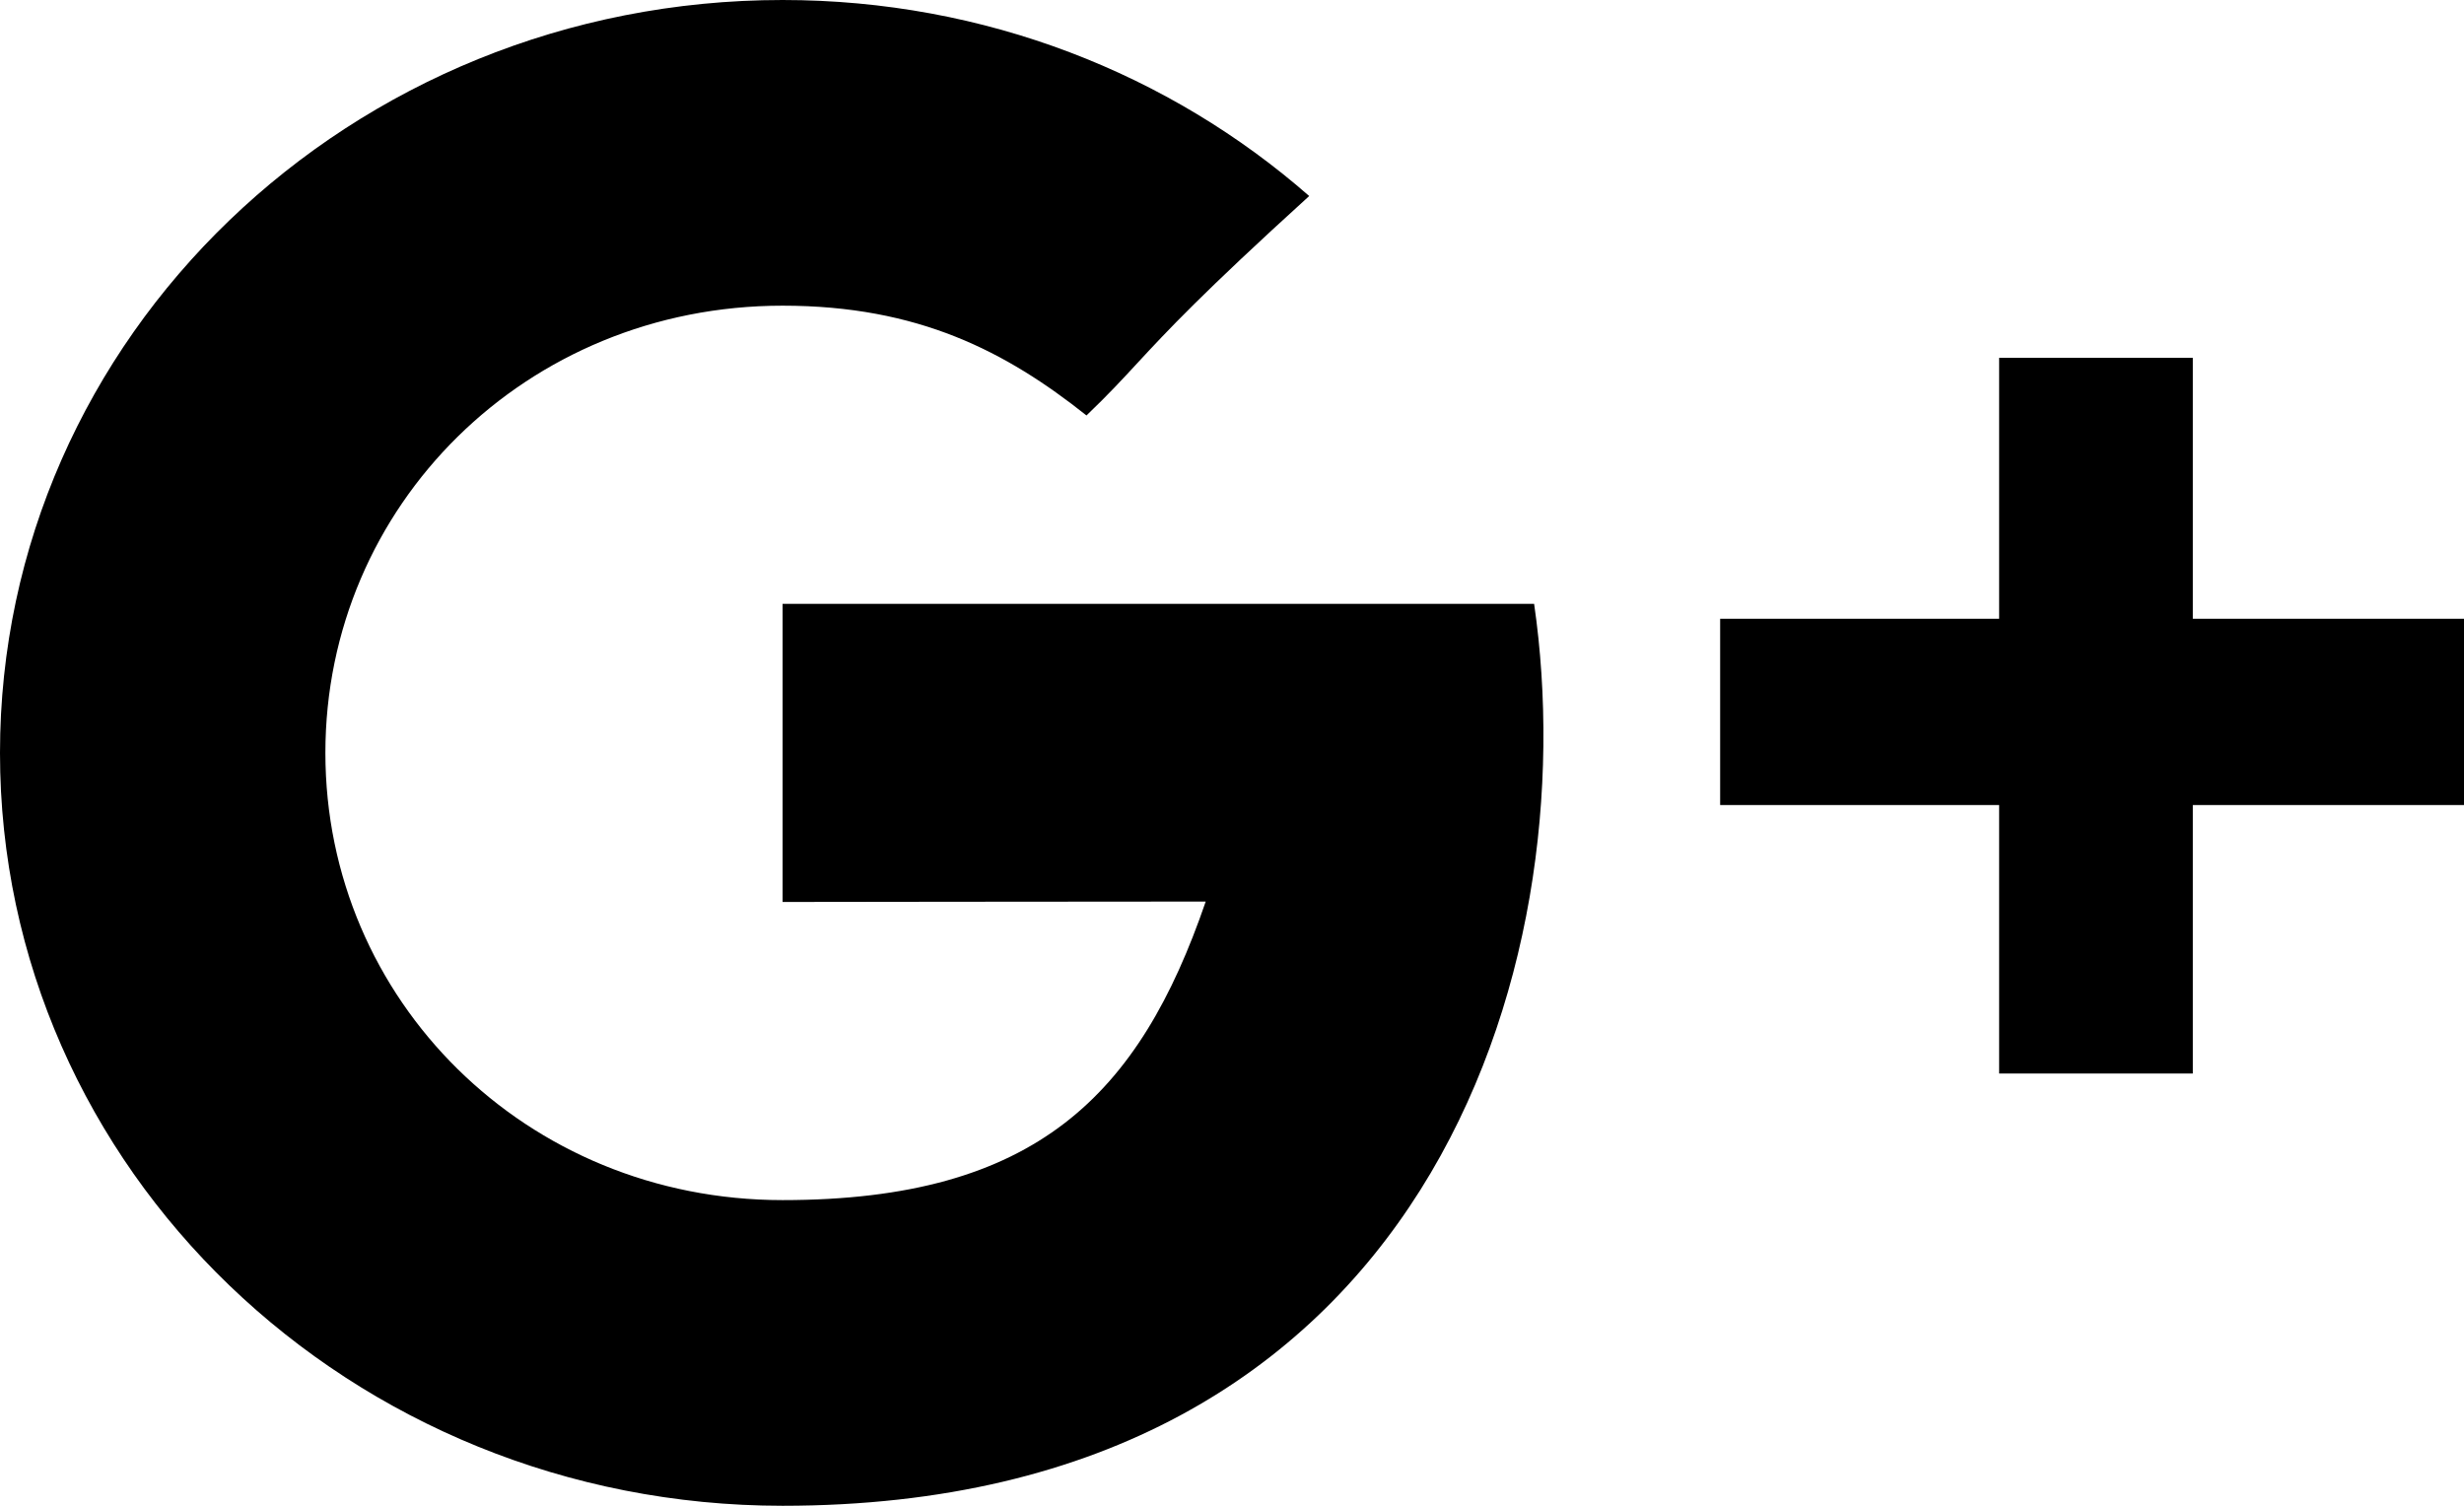
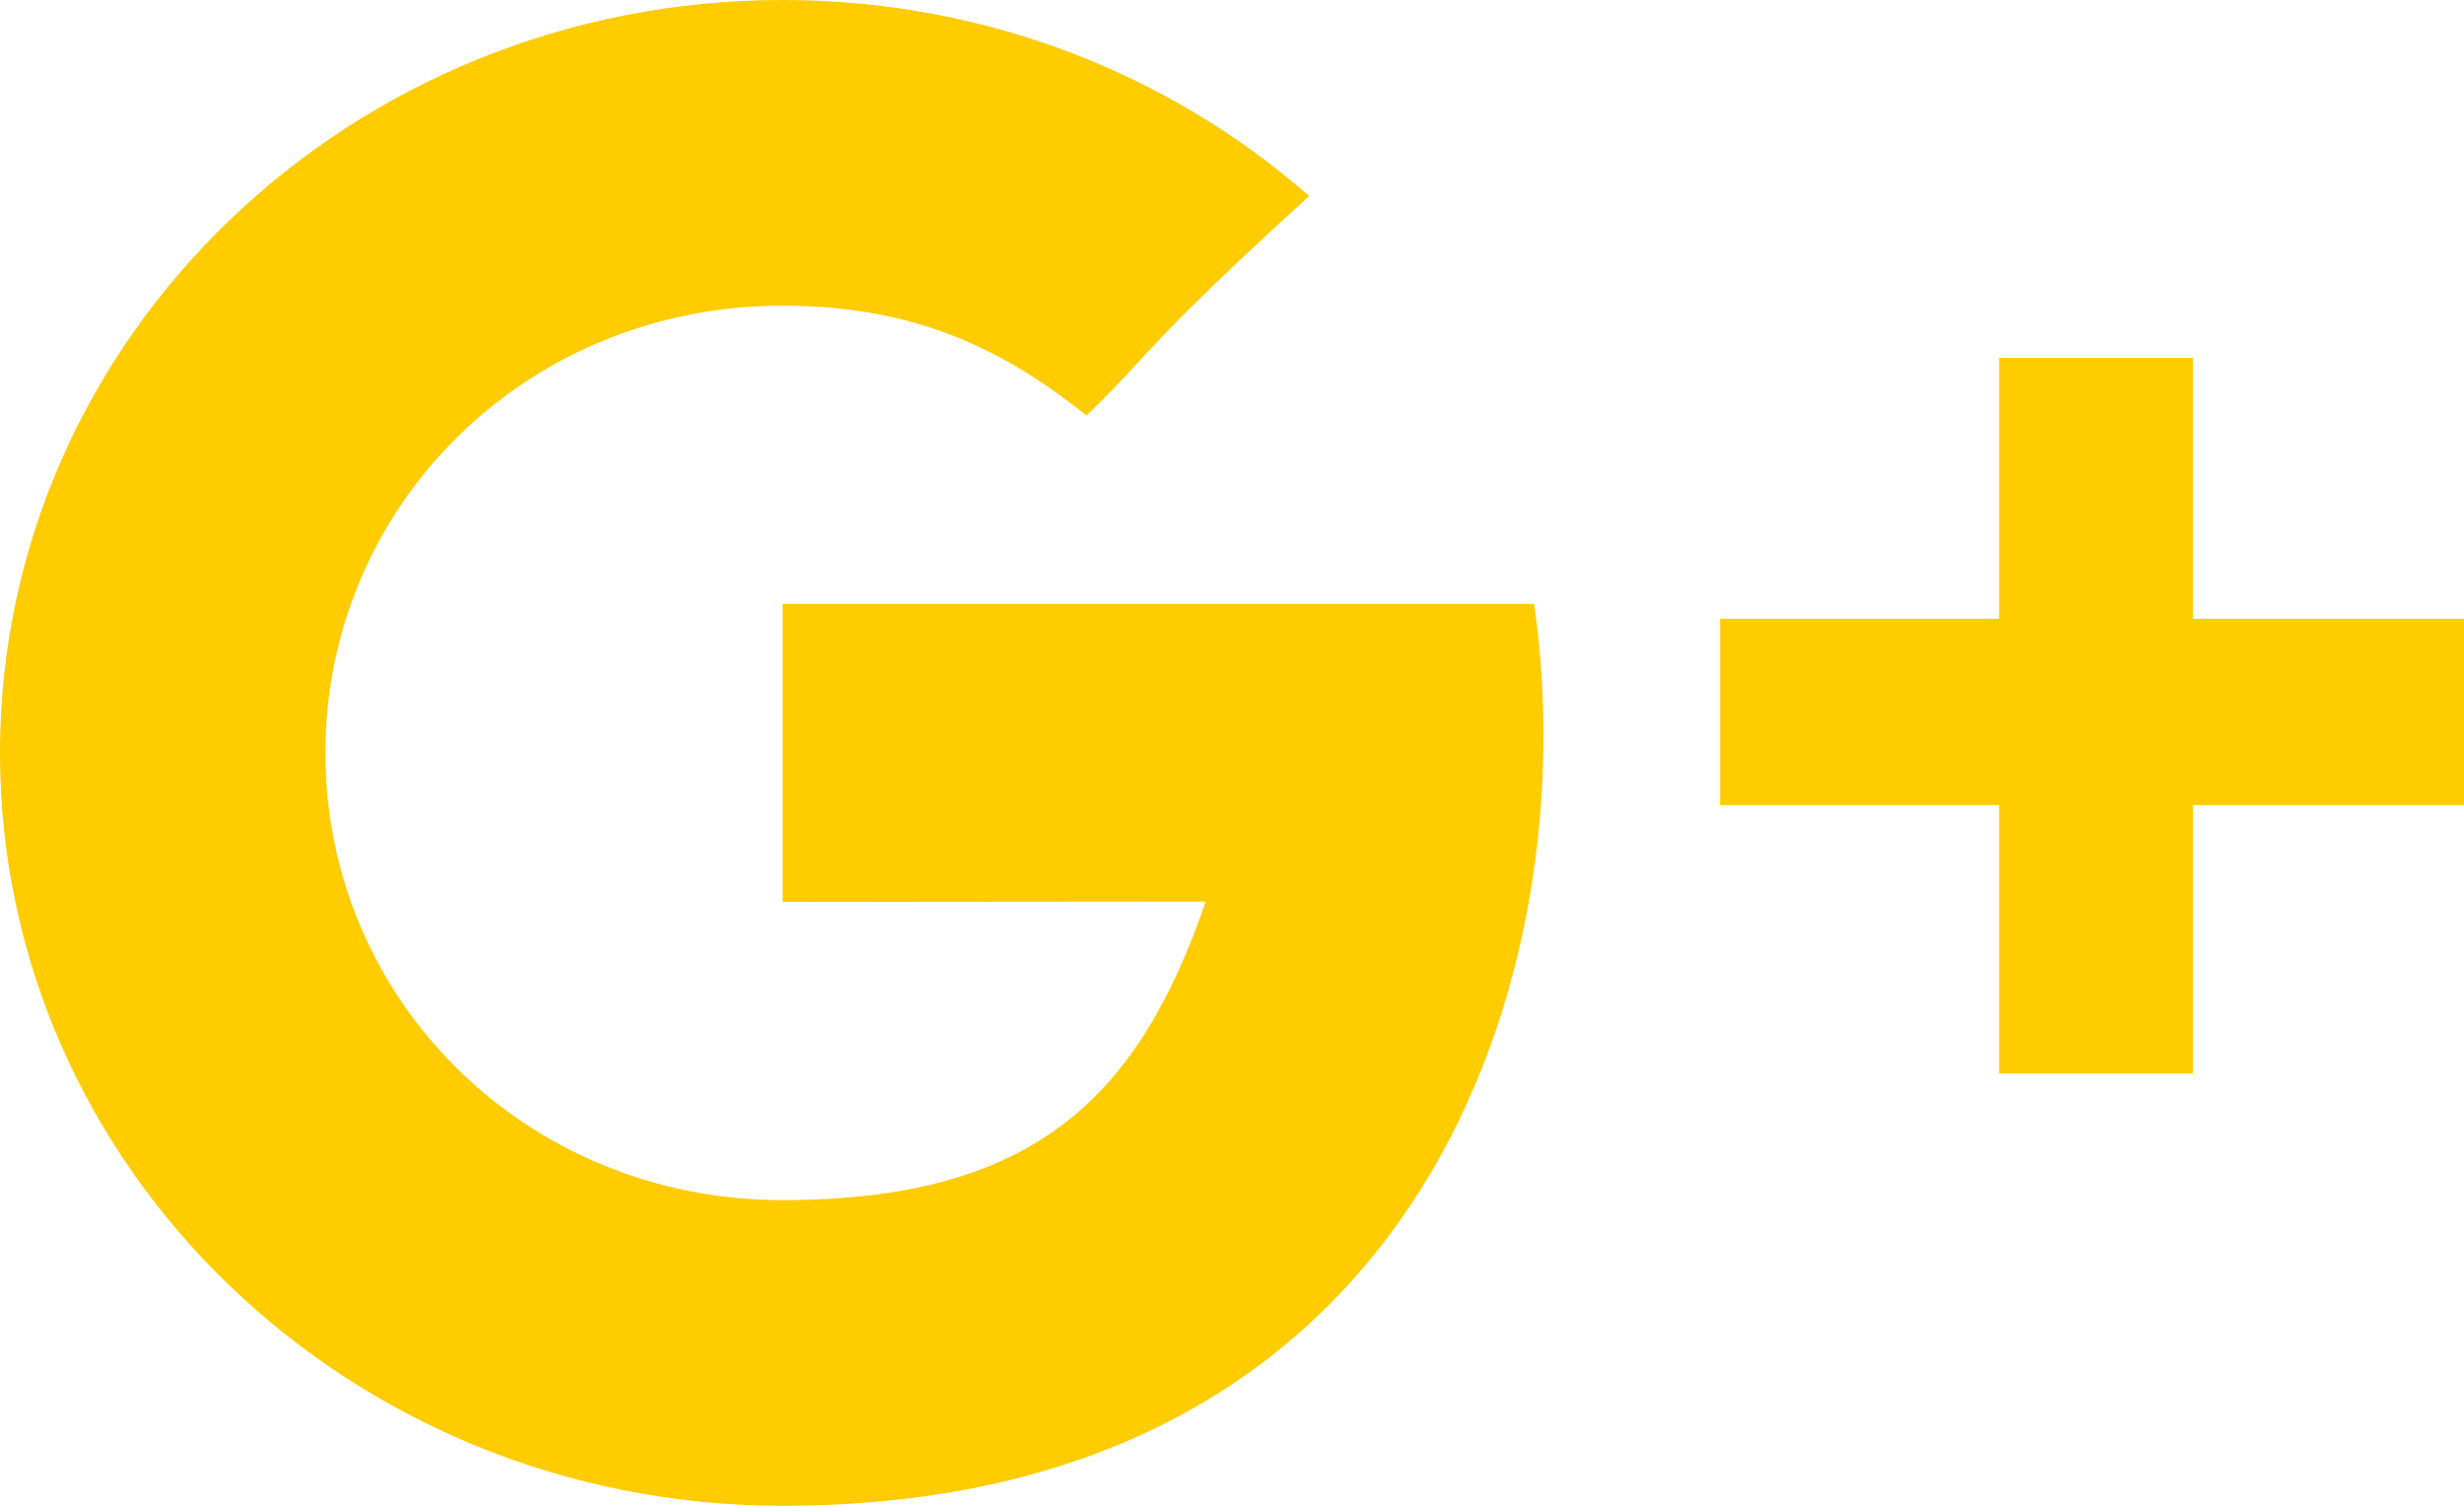
<svg xmlns="http://www.w3.org/2000/svg" width="18" height="11" viewBox="0 0 18 11" fill="none">
-   <path fill-rule="evenodd" clip-rule="evenodd" d="M8.808 6.586C7.913 6.586 5.717 6.589 5.717 6.589V4.411H11.207C11.59 7.047 10.436 11 5.717 11C2.56 11 0 8.538 0 5.5C0 2.462 2.56 0 5.717 0C7.199 0 8.548 0.542 9.564 1.432C8.777 2.147 8.525 2.419 8.31 2.651C8.199 2.771 8.098 2.881 7.937 3.035C7.349 2.568 6.709 2.233 5.717 2.233C3.841 2.233 2.377 3.696 2.377 5.5C2.377 7.304 3.841 8.767 5.717 8.767C7.57 8.767 8.323 7.998 8.808 6.586ZM16.019 2.614V4.52H18V5.881H16.019V7.842H14.604V5.881H12.566V4.52H14.604V2.614H16.019Z" fill="black" />
+   <path fill-rule="evenodd" clip-rule="evenodd" d="M8.808 6.586C7.913 6.586 5.717 6.589 5.717 6.589V4.411H11.207C11.59 7.047 10.436 11 5.717 11C2.56 11 0 8.538 0 5.5C0 2.462 2.56 0 5.717 0C7.199 0 8.548 0.542 9.564 1.432C8.777 2.147 8.525 2.419 8.31 2.651C8.199 2.771 8.098 2.881 7.937 3.035C7.349 2.568 6.709 2.233 5.717 2.233C3.841 2.233 2.377 3.696 2.377 5.5C2.377 7.304 3.841 8.767 5.717 8.767C7.57 8.767 8.323 7.998 8.808 6.586ZM16.019 2.614V4.52H18V5.881H16.019V7.842H14.604V5.881H12.566V4.52H14.604V2.614H16.019Z" fill="rgb(255, 204, 0)" />
</svg>
